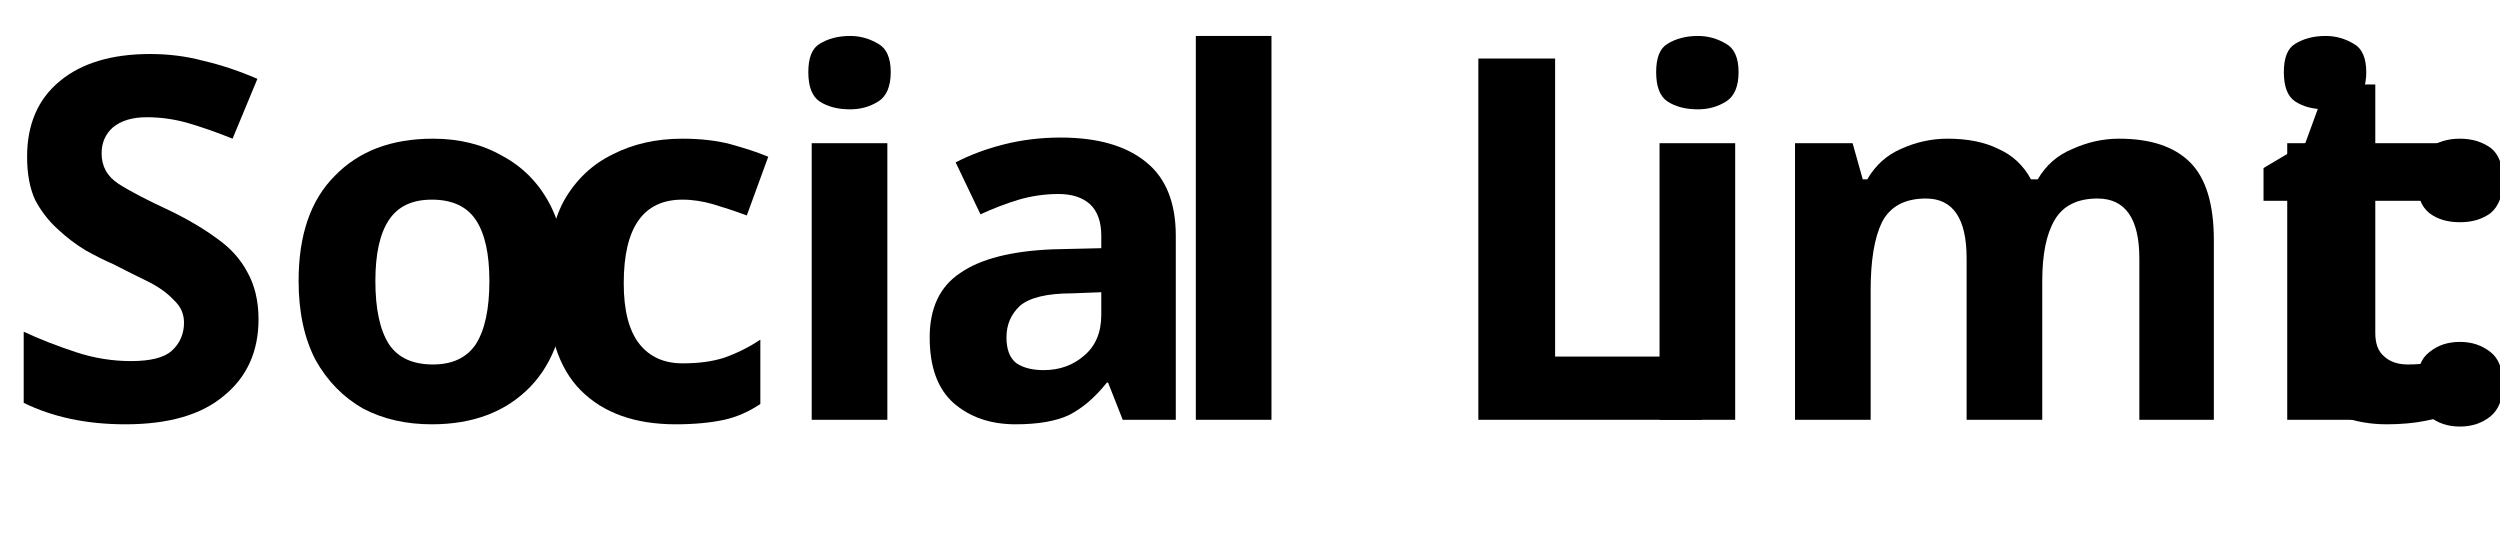
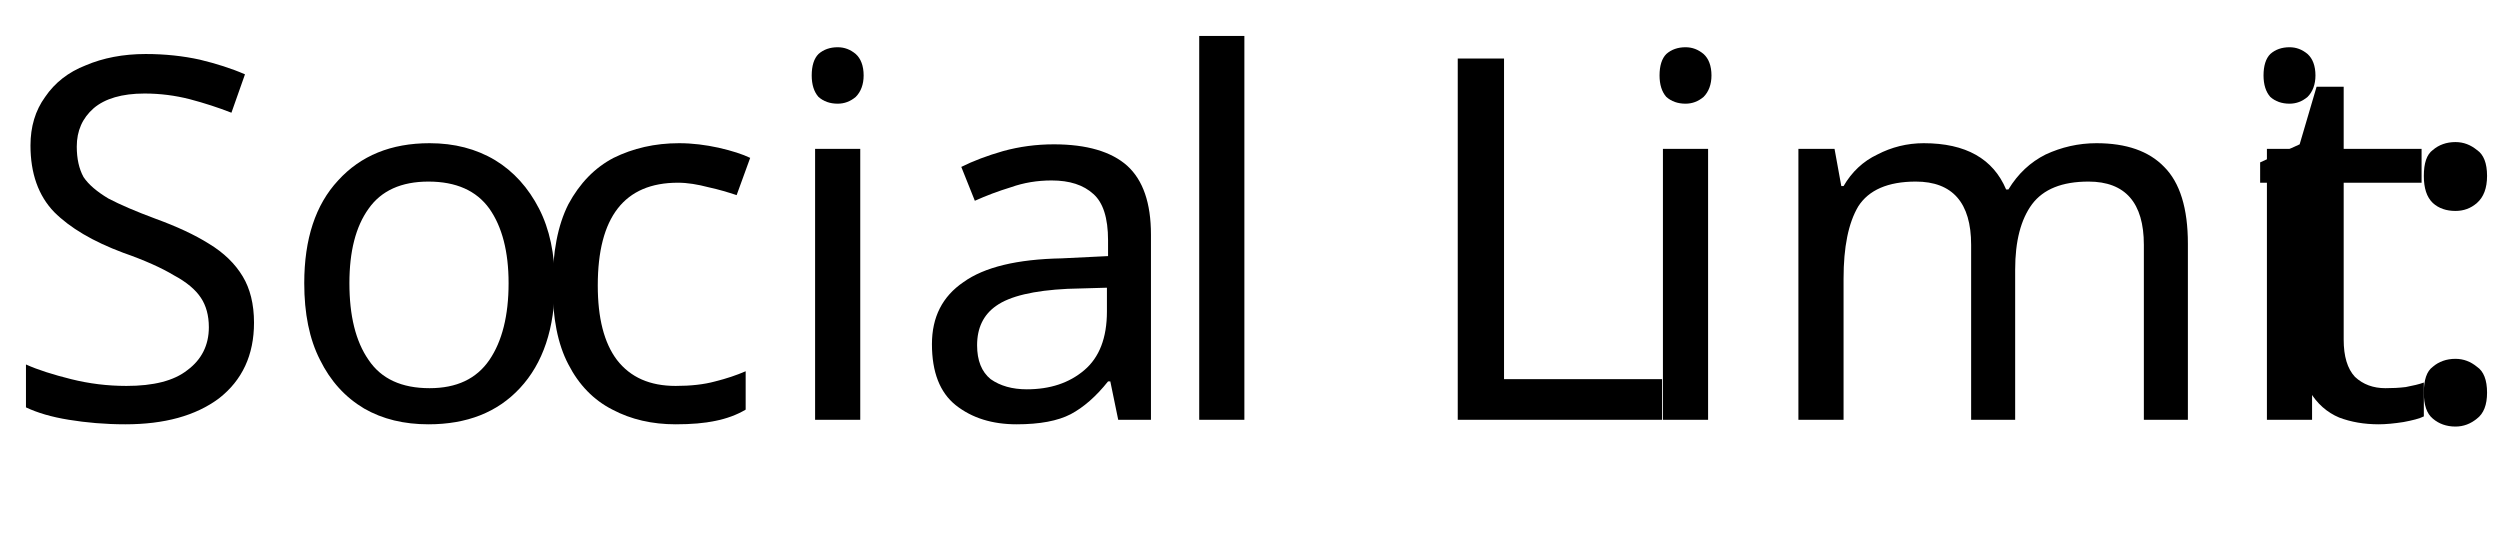
<svg xmlns="http://www.w3.org/2000/svg" viewBox="0 0 34.601 7.56">
  <defs>
    <style>
      .b225f6bf-f3df-49d8-9050-cee185fc0278 {
        font-size: 7px;
        font-family: UniversLTStd-BoldCn, Univers LT Std;
-         font-weight: 700;
+         
      }

      .a4c8e837-b529-40f8-bc5d-35138816bd6b {
        letter-spacing: -0.01em;
      }

      .a49c5234-11fa-4a45-bfc1-9f903c8c3165 {
        letter-spacing: -0.009em;
      }

      .be4ba019-b862-4912-865f-4101e807a7f2 {
        letter-spacing: -0.01em;
      }
    </style>
  </defs>
  <g id="bf5e3c3e-b164-46e8-82b8-dacdb3fd000a" data-name="Layer 2">
    <g id="f60677ad-5b7e-4878-aacc-370c7f58c54a" data-name="Layer 1">
      <text class="b225f6bf-f3df-49d8-9050-cee185fc0278" transform="translate(0 5.81006)">
        <tspan class="a4c8e837-b529-40f8-bc5d-35138816bd6b">S</tspan>
        <tspan class="a49c5234-11fa-4a45-bfc1-9f903c8c3165" x="3.822" y="0">o</tspan>
        <tspan class="be4ba019-b862-4912-865f-4101e807a7f2" x="7.259" y="0">c</tspan>
        <tspan class="a49c5234-11fa-4a45-bfc1-9f903c8c3165" x="10.689" y="0">i</tspan>
        <tspan class="be4ba019-b862-4912-865f-4101e807a7f2" x="12.572" y="0">a</tspan>
        <tspan class="a49c5234-11fa-4a45-bfc1-9f903c8c3165" x="16.002" y="0">l L</tspan>
        <tspan class="be4ba019-b862-4912-865f-4101e807a7f2" x="22.421" y="0">i</tspan>
        <tspan class="a49c5234-11fa-4a45-bfc1-9f903c8c3165" x="24.297" y="0">mi</tspan>
        <tspan class="be4ba019-b862-4912-865f-4101e807a7f2" x="31.171" y="0">t</tspan>
        <tspan x="33.047" y="0">:</tspan>
      </text>
    </g>
  </g>
</svg>
